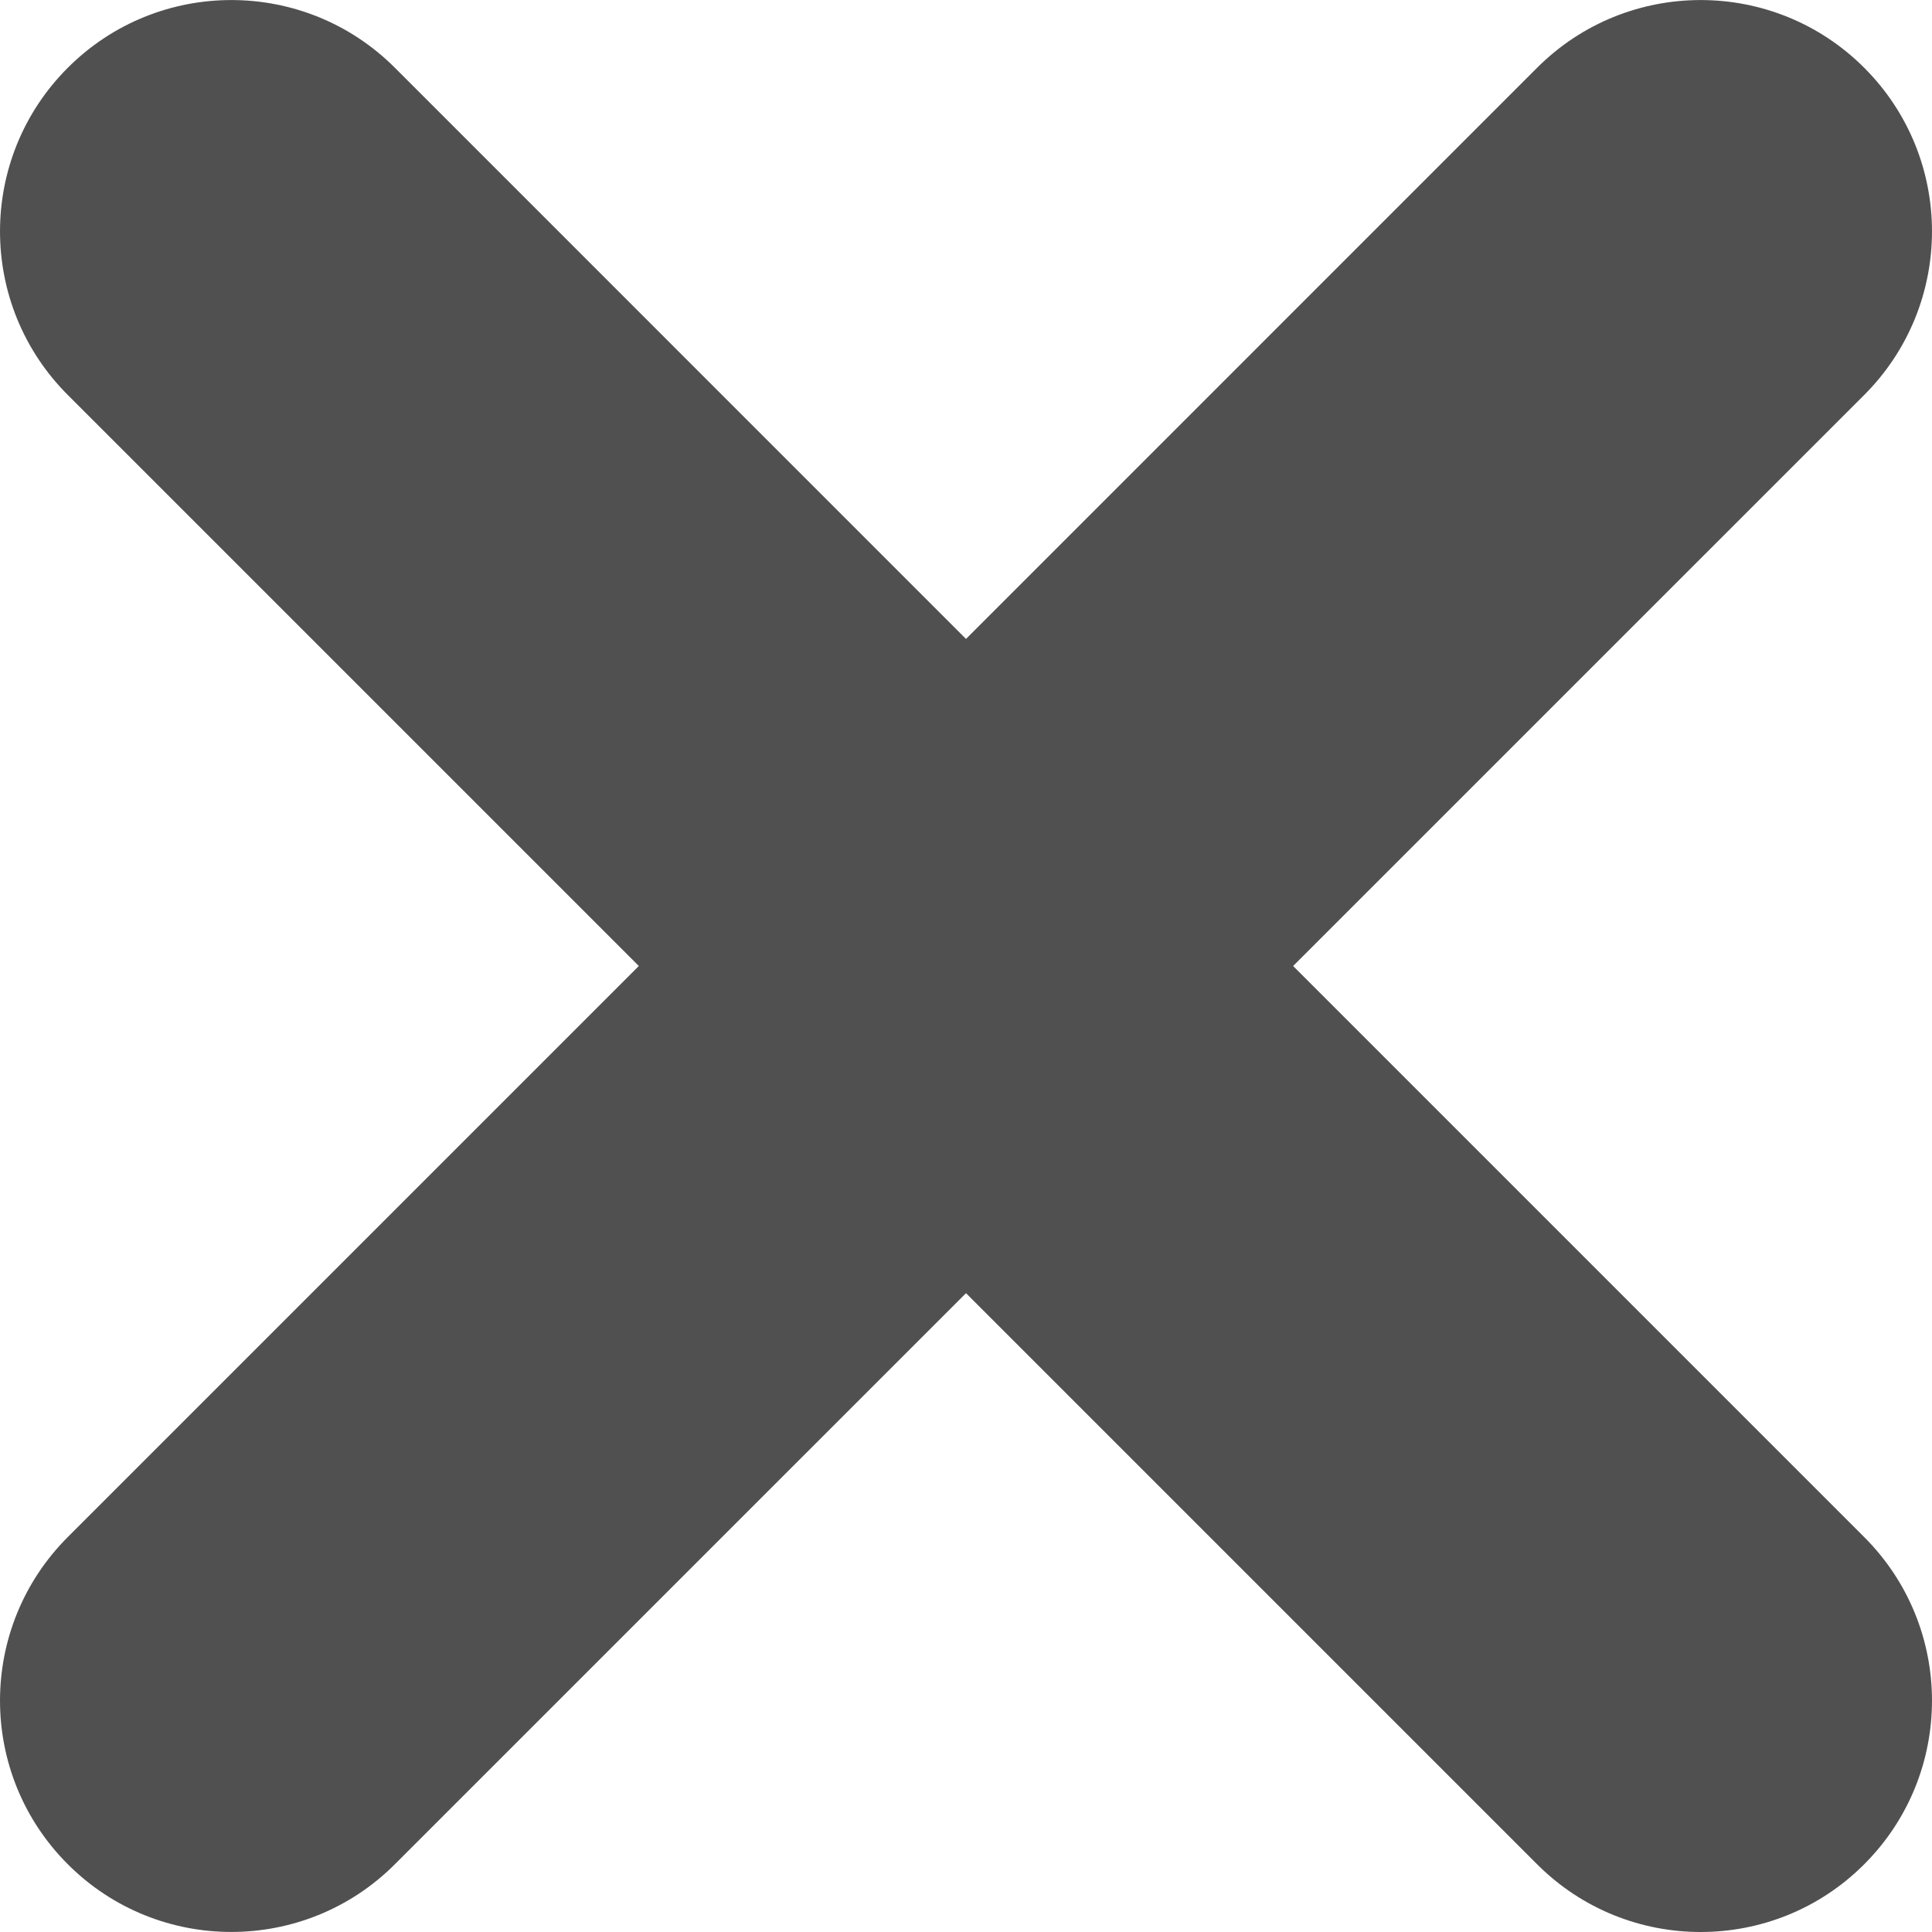
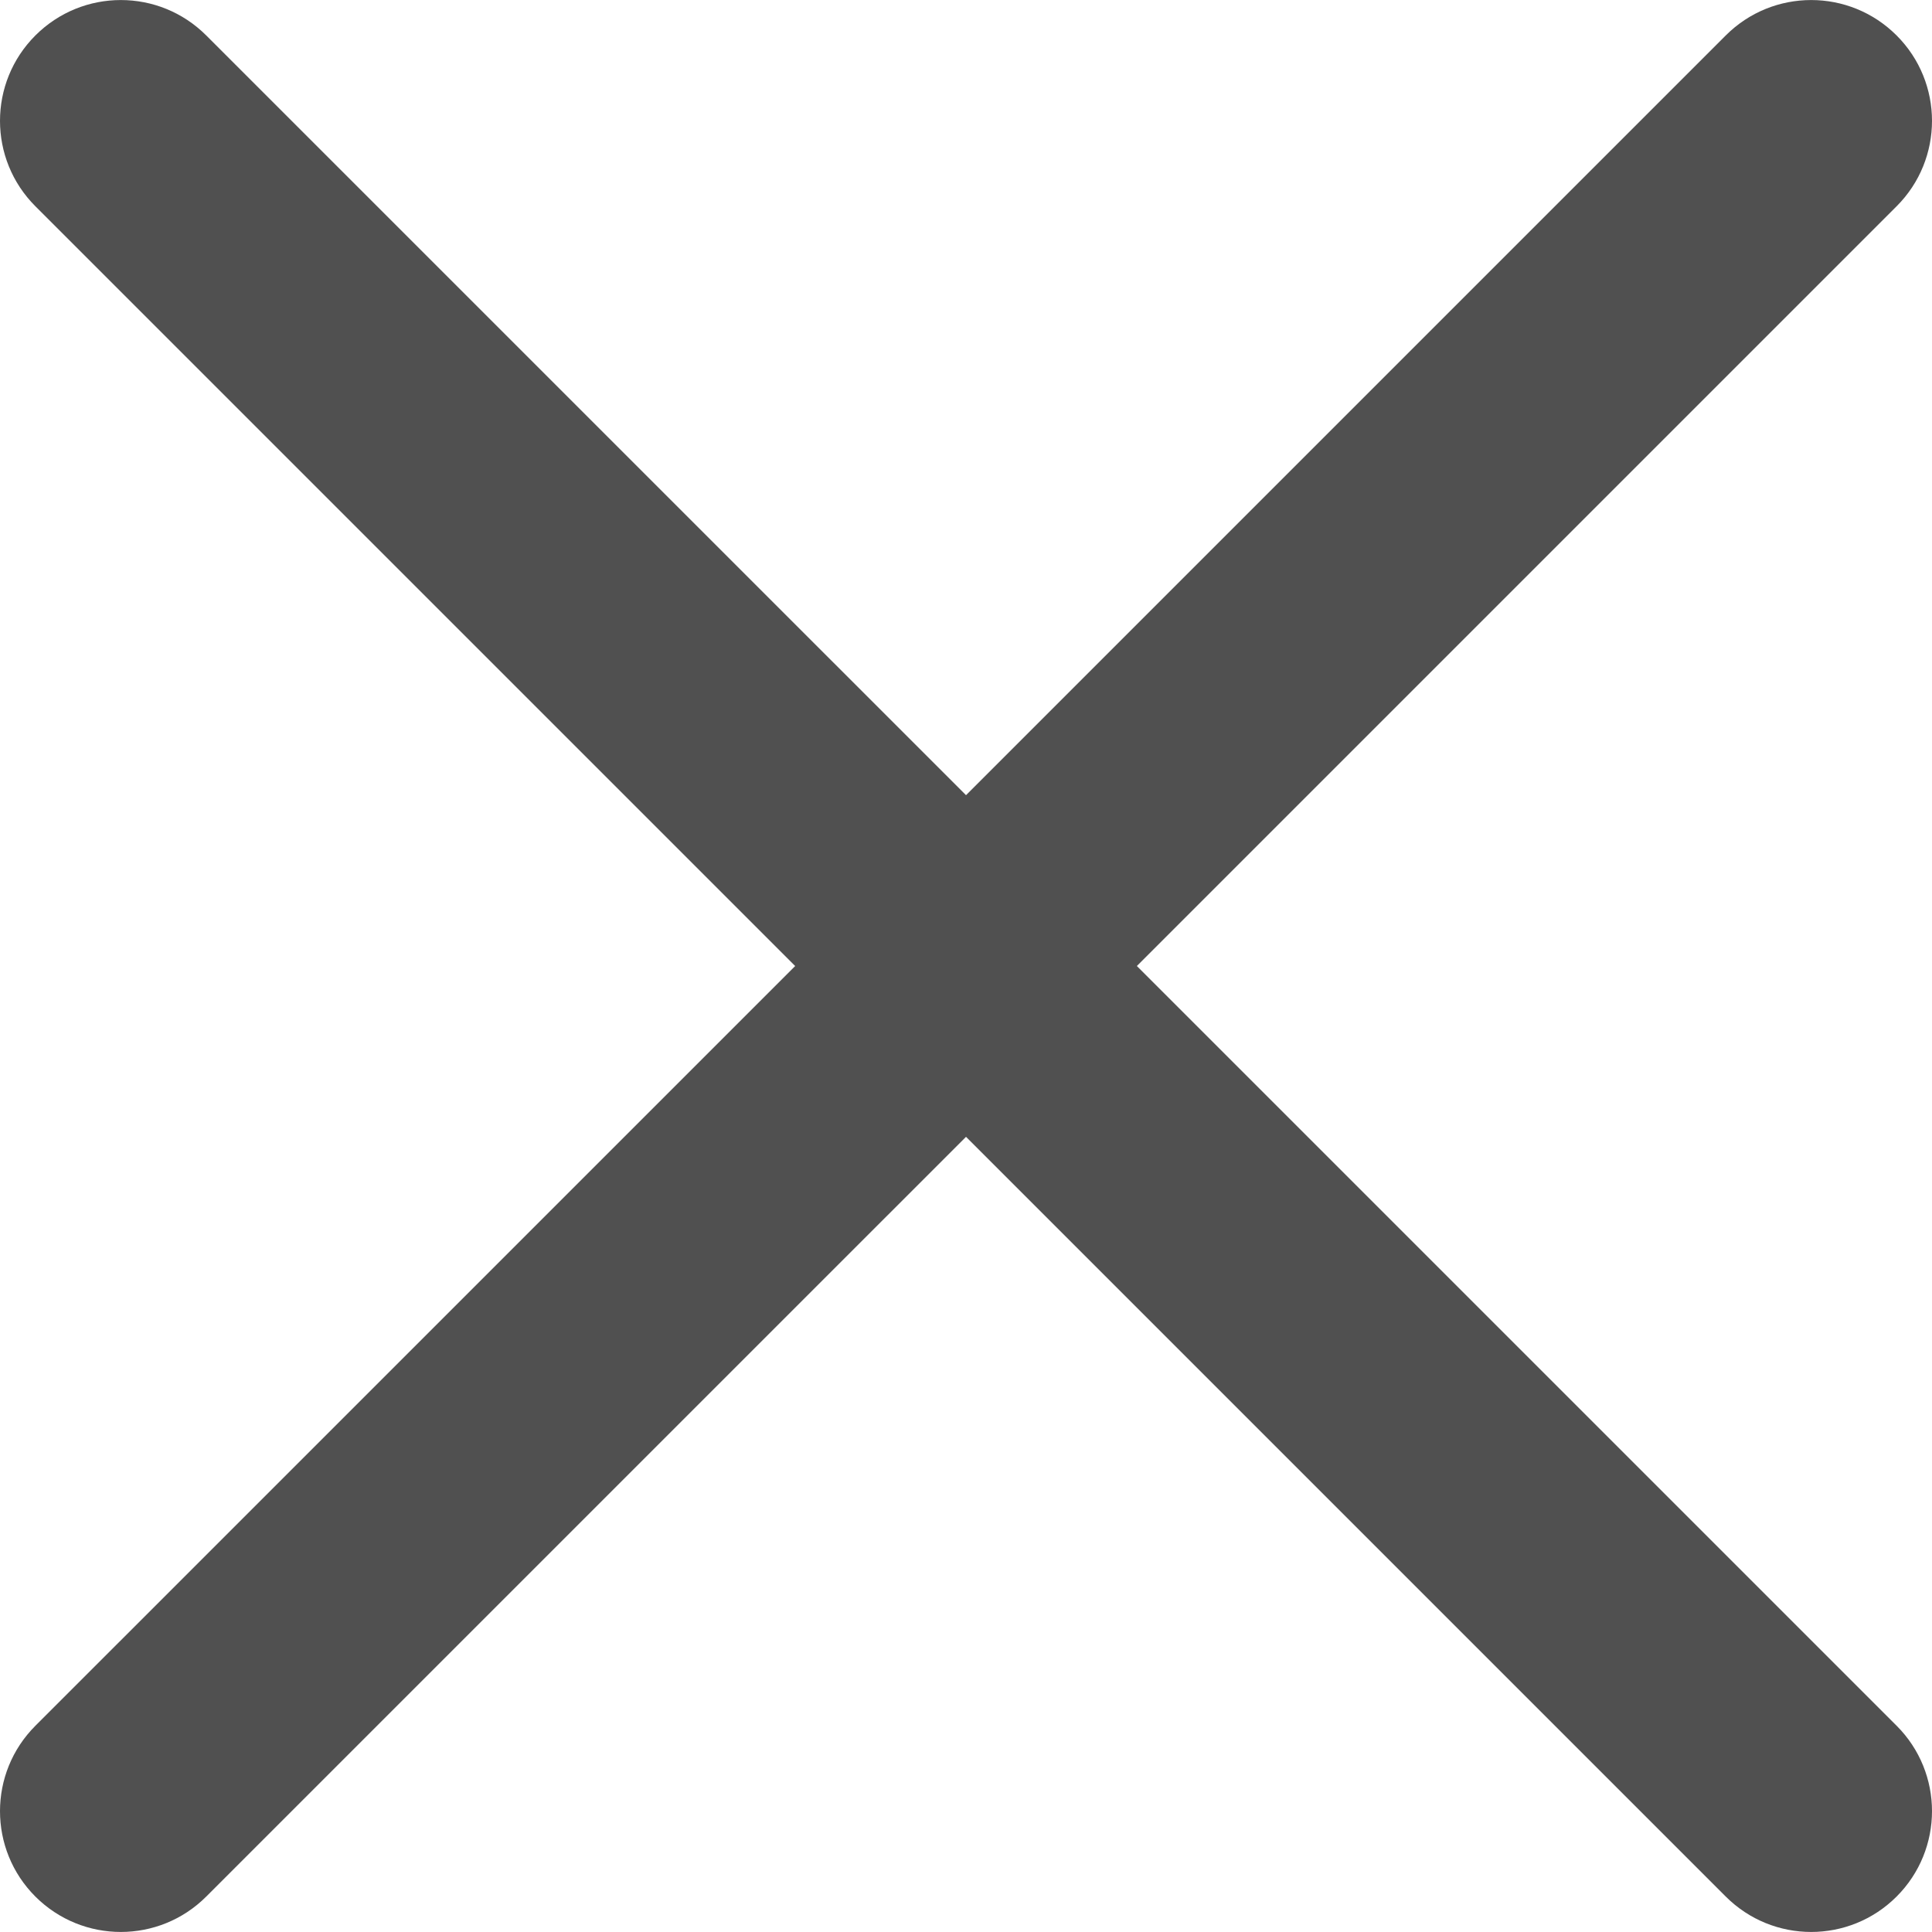
- <svg xmlns="http://www.w3.org/2000/svg" version="1.1" id="Capa_1" x="0px" y="0px" fill="rgba(0, 0, 0, 0.686)" width="41.756px" height="41.756px" viewBox="0 0 41.756 41.756" style="enable-background:new 0 0 41.756 41.756;" xml:space="preserve">
-   <path d="M27.948,20.878L40.291,8.536c1.953-1.953,1.953-5.119,0-7.071c-1.951-1.952-5.119-1.952-7.07,0L20.878,13.809L8.535,1.465   c-1.951-1.952-5.119-1.952-7.07,0c-1.953,1.953-1.953,5.119,0,7.071l12.342,12.342L1.465,33.22c-1.953,1.953-1.953,5.119,0,7.071   C2.44,41.268,3.721,41.755,5,41.755c1.278,0,2.56-0.487,3.535-1.464l12.343-12.342l12.343,12.343   c0.976,0.977,2.256,1.464,3.535,1.464s2.56-0.487,3.535-1.464c1.953-1.953,1.953-5.119,0-7.071L27.948,20.878z" />
+ <svg xmlns="http://www.w3.org/2000/svg" version="1.1" id="Capa_1" x="0px" y="0px" viewBox="0 0 47.971 47.971" style="enable-background:new 0 0 47.971 47.971;" xml:space="preserve">
+   <path d="M28.228,23.986L47.092,5.122c1.172-1.171,1.172-3.071,0-4.242c-1.172-1.172-3.07-1.172-4.242,0L23.986,19.744L5.121,0.88   c-1.172-1.172-3.07-1.172-4.242,0c-1.172,1.171-1.172,3.071,0,4.242l18.865,18.864L0.879,42.85c-1.172,1.171-1.172,3.071,0,4.242   C1.465,47.677,2.233,47.97,3,47.97s1.535-0.293,2.121-0.879l18.865-18.864L42.85,47.091c0.586,0.586,1.354,0.879,2.121,0.879   s1.535-0.293,2.121-0.879c1.172-1.171,1.172-3.071,0-4.242L28.228,23.986z" fill="#000000af" />
</svg>
